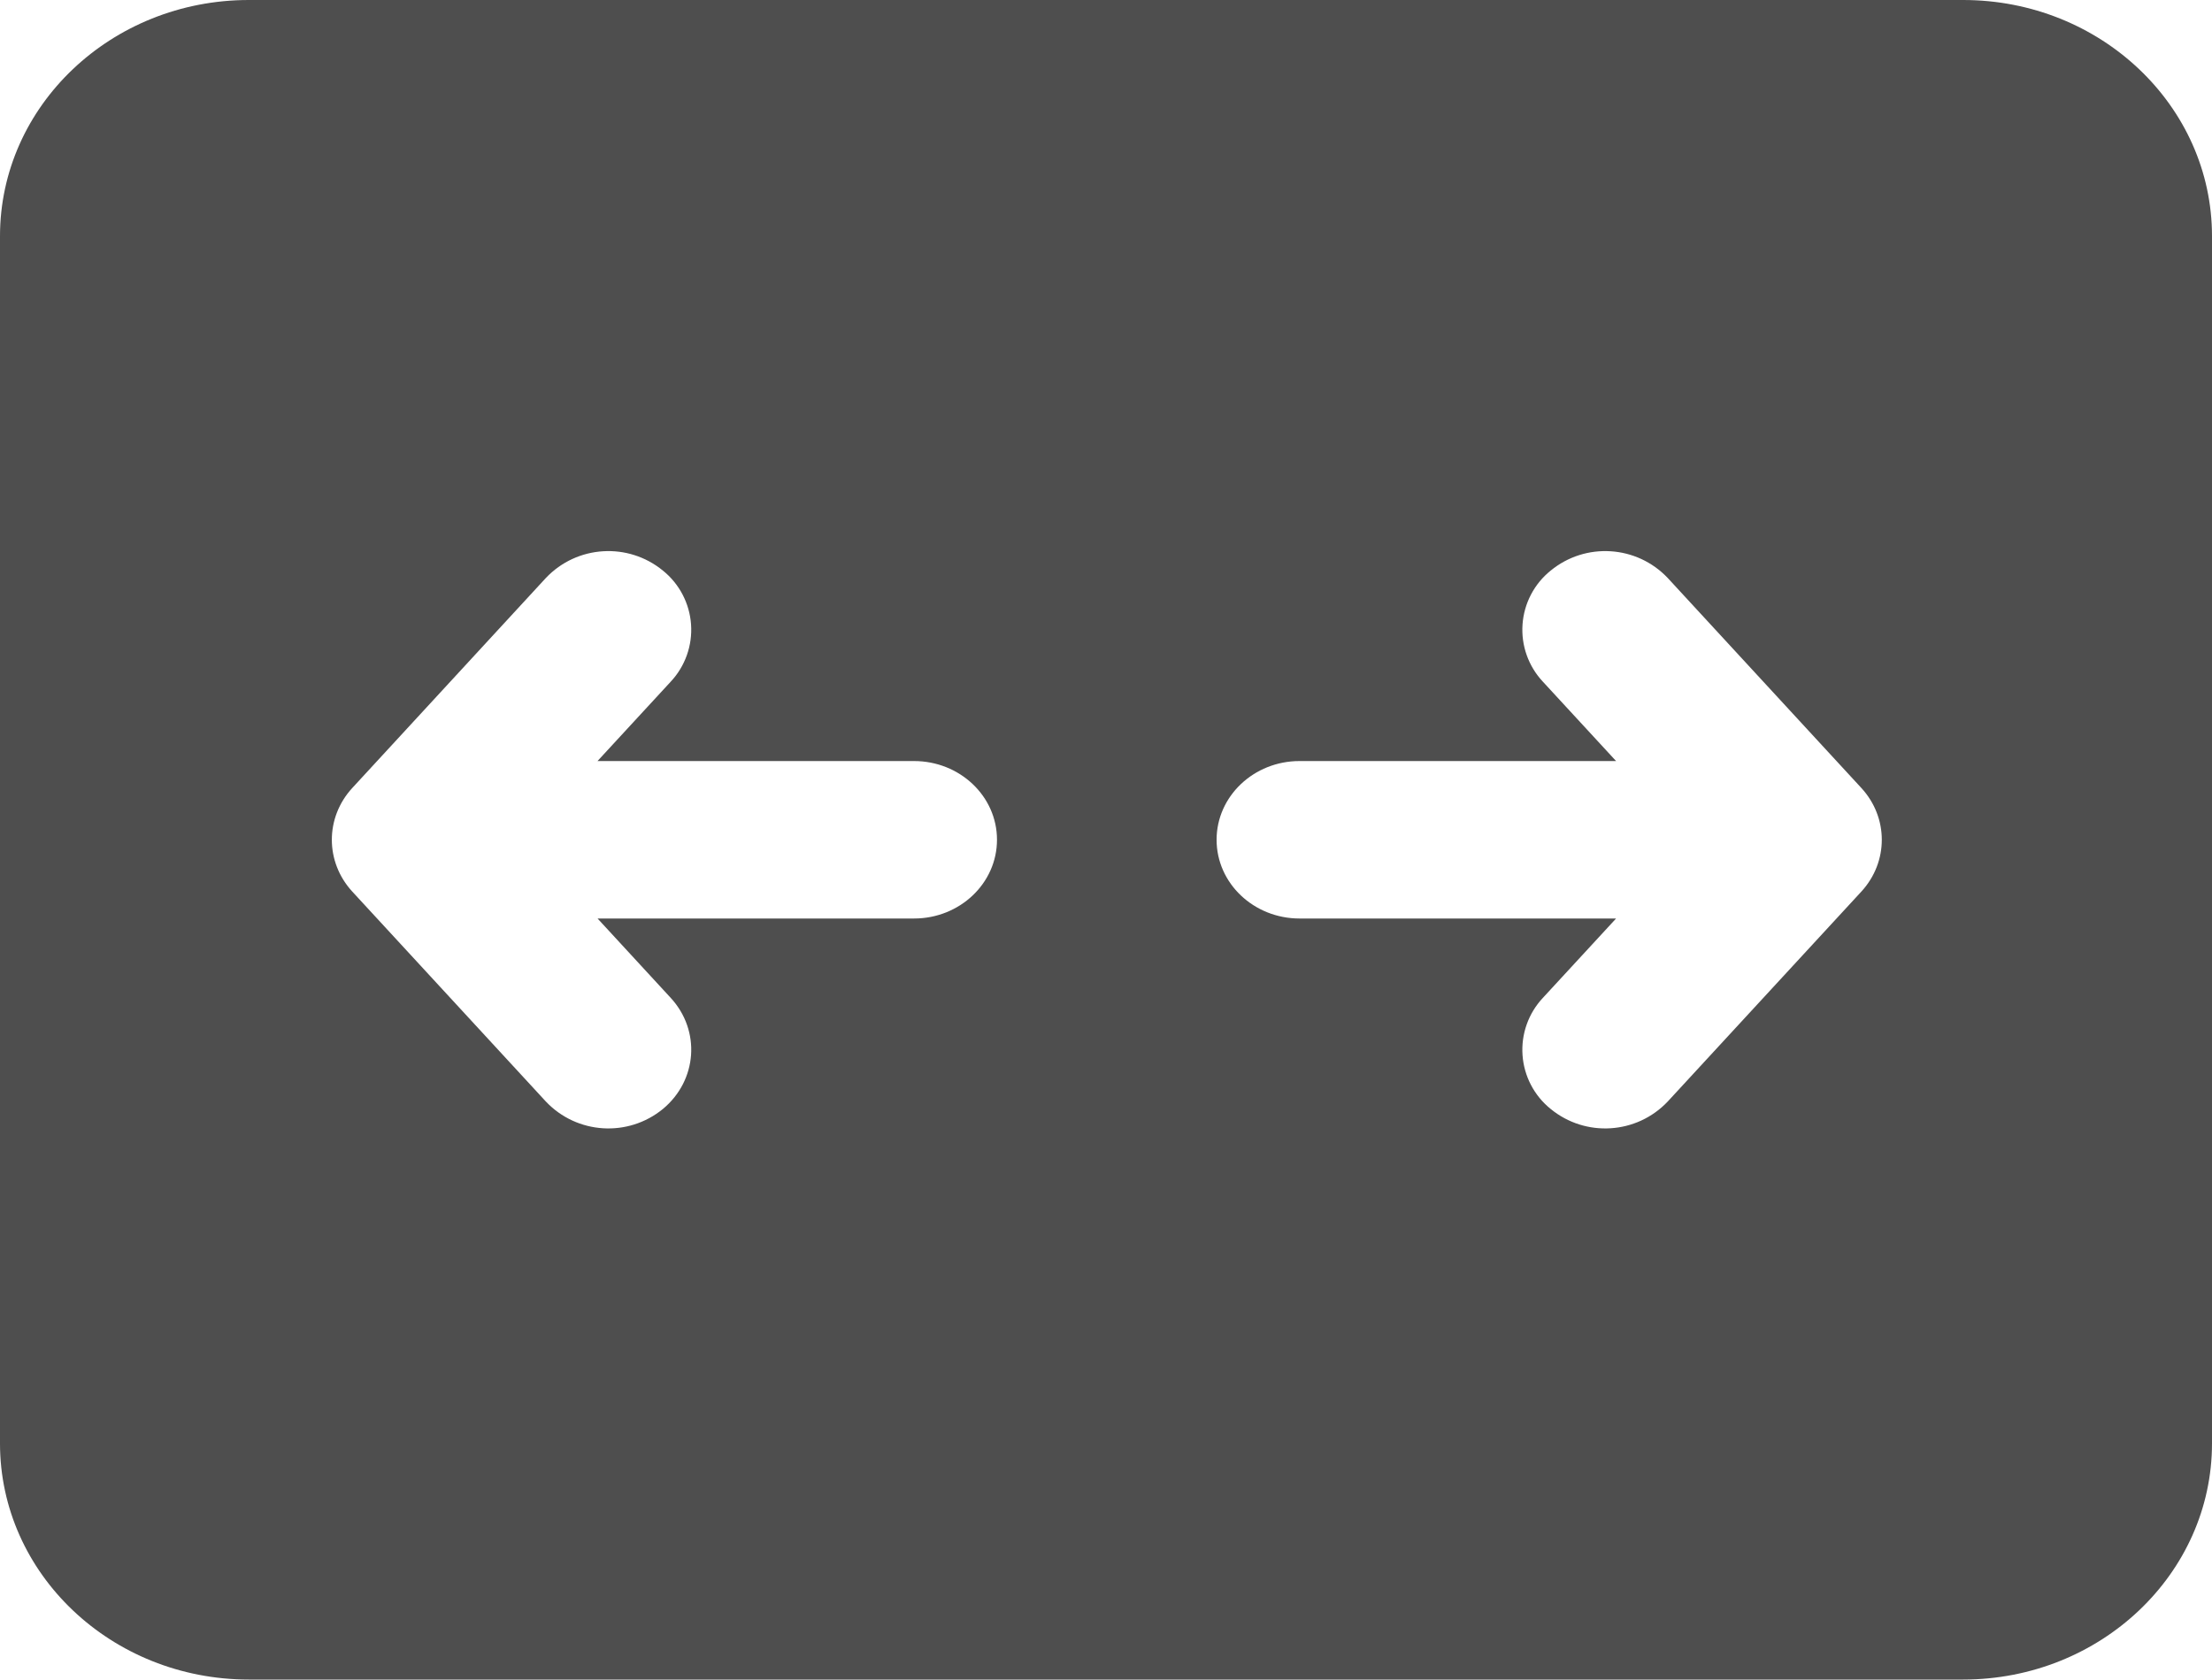
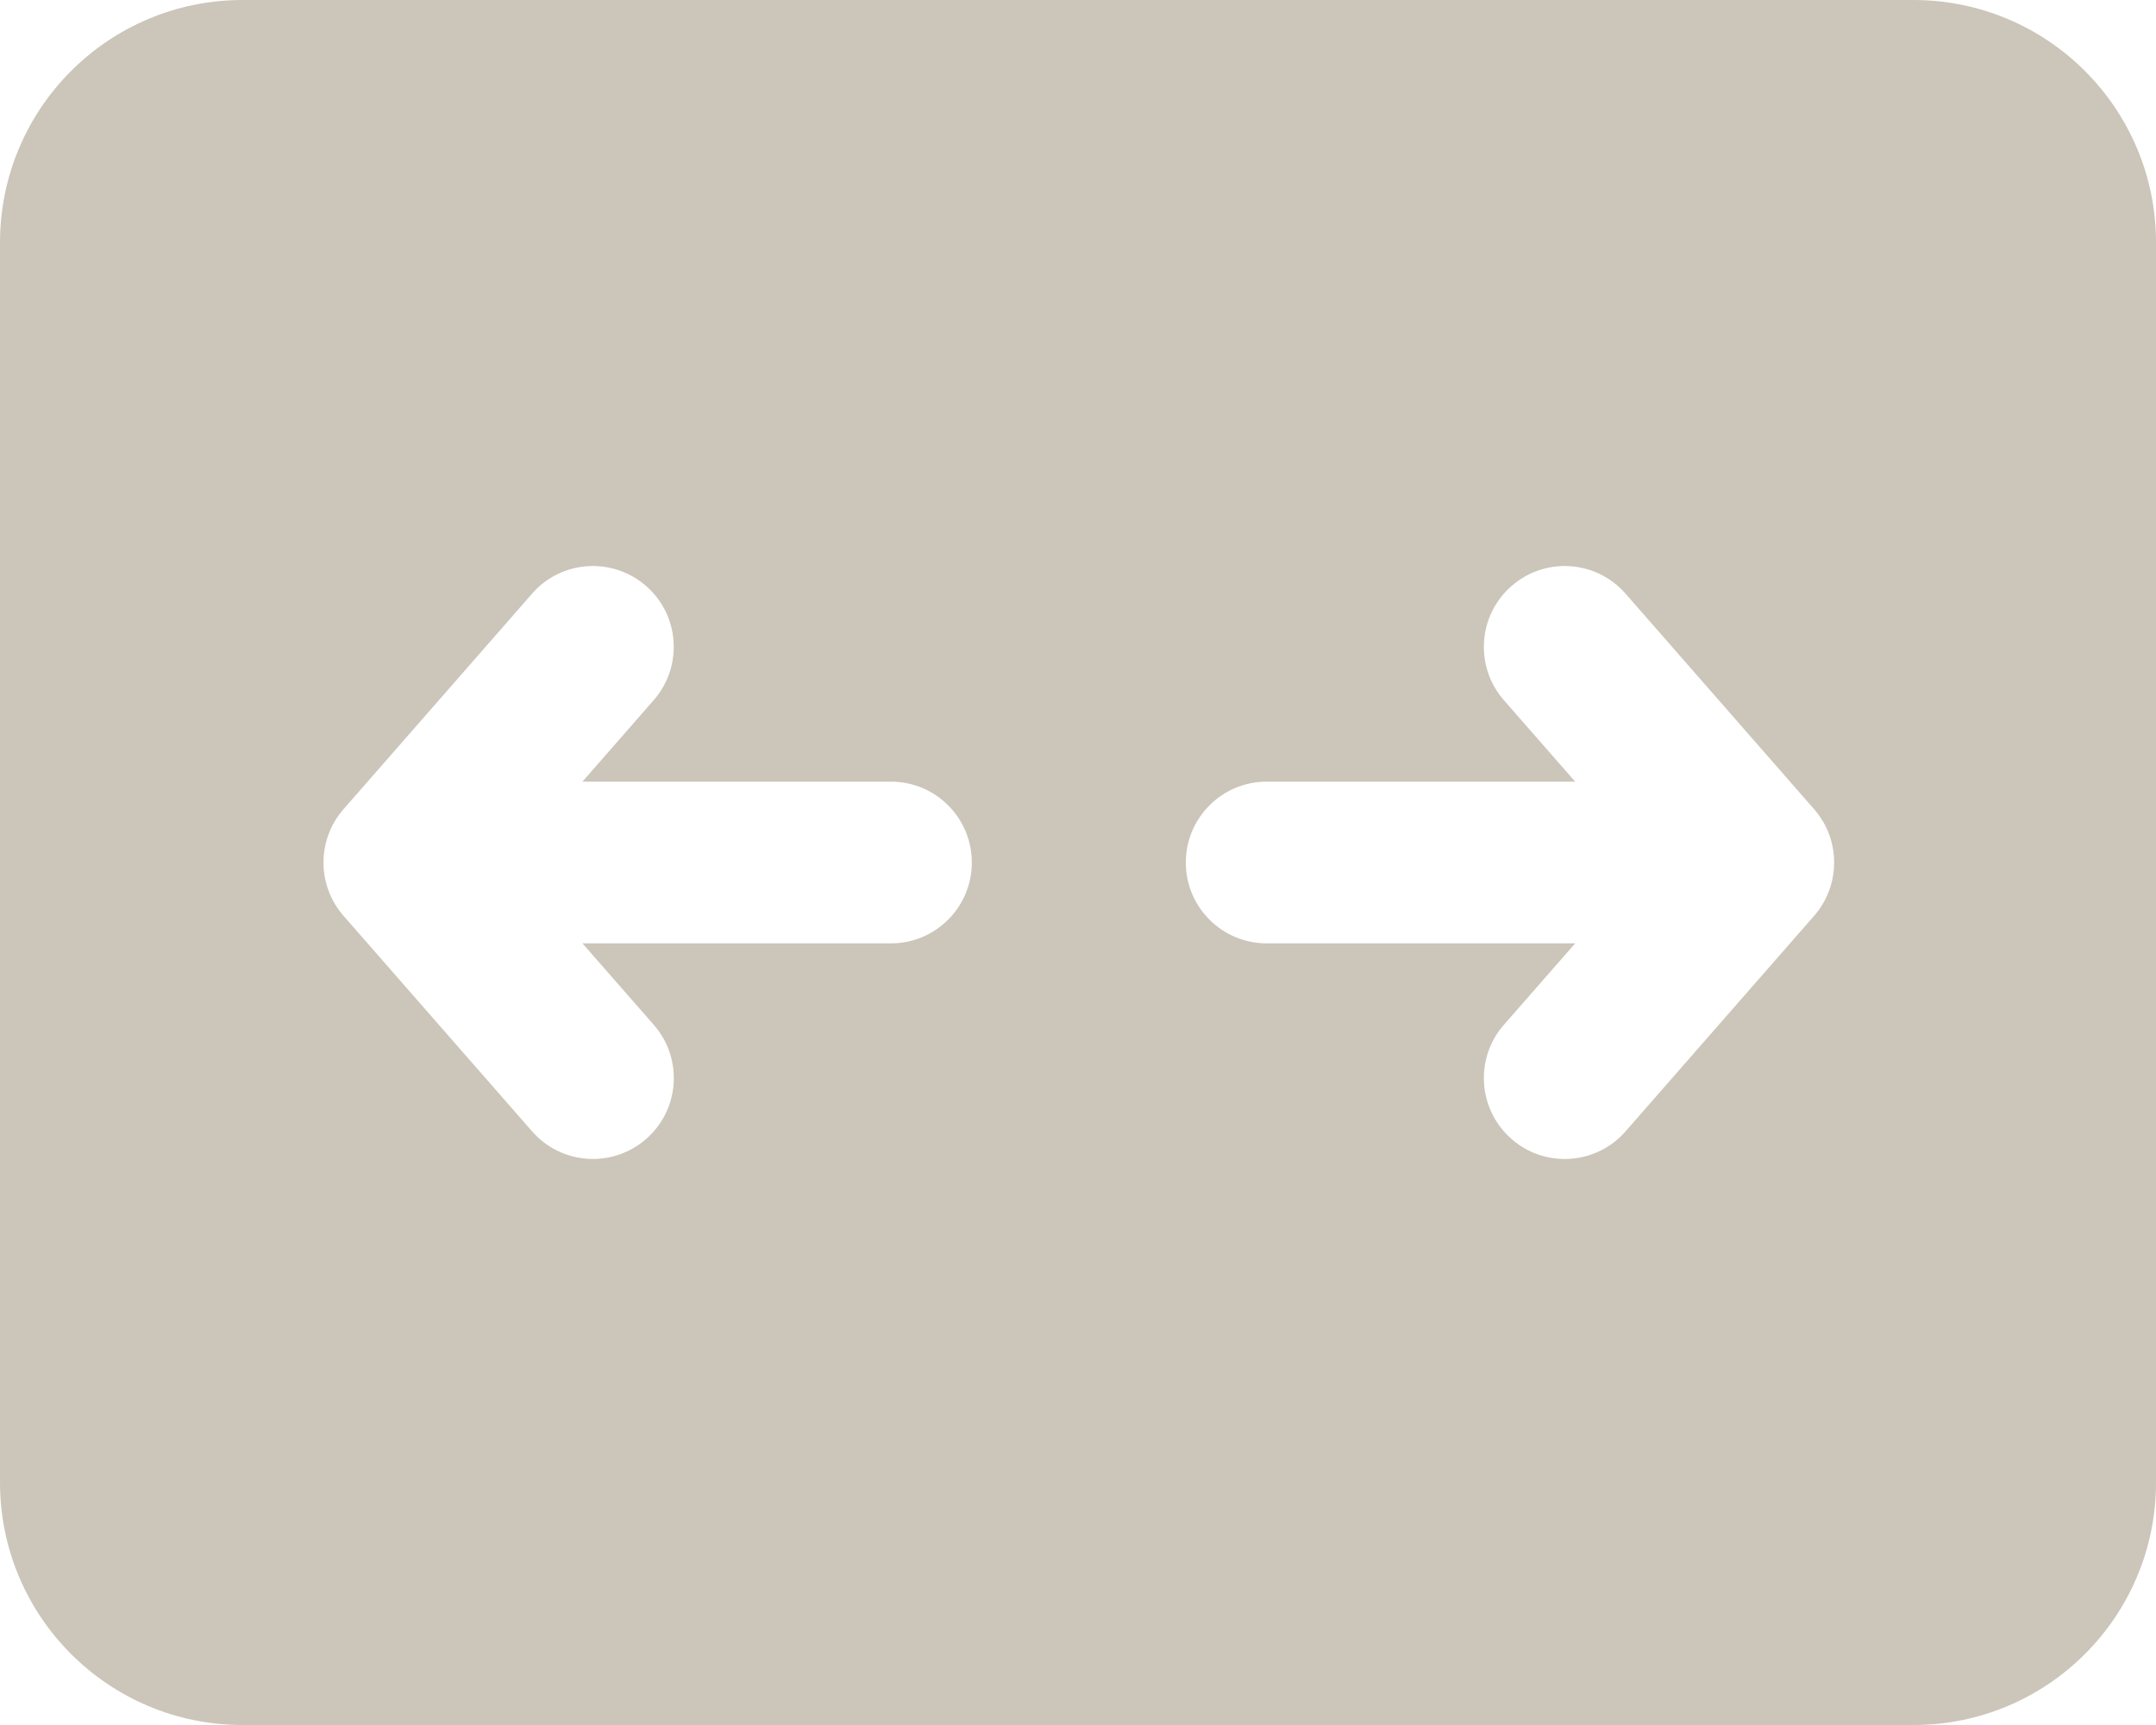
- <svg xmlns="http://www.w3.org/2000/svg" width="40.482" height="30.742" version="1.1" id="svg4">
-   <defs id="defs8" />
-   <path d="M4.554 0C2.04 0 0 1.935 0 4.323v22.096c0 2.387 2.039 4.323 4.554 4.323h31.373c2.516 0 4.555-1.936 4.555-4.323V4.323c0-2.388-2.04-4.323-4.555-4.323zm7.578 10.444a1.39 1.39 0 01.143 2.033l-1.34 1.453h5.793c.839 0 1.518.645 1.518 1.44 0 .797-.68 1.442-1.518 1.442h-5.792l1.339 1.453c.552.599.488 1.509-.143 2.033a1.575 1.575 0 01-2.142-.136L6.448 16.32c-.5-.544-.5-1.355 0-1.898l3.542-3.843a1.575 1.575 0 012.142-.135zm16.104 2.033a1.39 1.39 0 01.143-2.033 1.575 1.575 0 012.142.135l3.543 3.843c.5.543.5 1.354 0 1.898l-3.543 3.842a1.575 1.575 0 01-2.142.136 1.39 1.39 0 01-.143-2.033l1.34-1.453h-5.793c-.838 0-1.518-.645-1.518-1.441s.68-1.441 1.518-1.441h5.793z" stroke-width="9.401" fill="#4e4e4e" id="path2" />
+ <svg xmlns="http://www.w3.org/2000/svg" width="27.5" height="22" viewBox="0 0 27.5 22" version="1.1" id="svg1769">
+   <defs id="defs1763" />
+   <g id="layer1" transform="translate(-90.07168,-130.1372)">
+     <g id="g3435" transform="matrix(8.741264,0,0,8.741264,-1176.089,-390.4396)" style="display:inline;fill:#ccc5b9;fill-opacity:1">
+       <g style="display:inline;opacity:1;fill:#ccc5b9;fill-opacity:1;stroke-width:9.401" id="g3400" transform="matrix(0.1572999,0,0,0.1572999,144.5341,58.92476)">
+         <path d="M 4.25,4 C 3.007,4 2,5.007 2,6.25 v 11.5 C 2,18.993 3.007,20 4.25,20 h 15.5 C 20.993,20 22,18.993 22,17.75 V 6.25 C 22,5.007 20.993,4 19.75,4 Z M 7.994,9.436 C 8.306,9.708 8.337,10.182 8.064,10.494 L 7.403,11.25 h 2.862 c 0.414,0 0.75,0.336 0.75,0.75 0,0.414 -0.336,0.75 -0.75,0.75 H 7.403 l 0.662,0.756 c 0.273,0.312 0.241,0.786 -0.071,1.058 -0.312,0.273 -0.786,0.241 -1.058,-0.07 l -1.75,-2 c -0.247,-0.283 -0.247,-0.705 1e-5,-0.988 l 1.75,-2 C 7.208,9.194 7.682,9.163 7.994,9.436 Z M 15.95,10.494 C 15.678,10.182 15.709,9.708 16.021,9.436 16.332,9.163 16.806,9.194 17.079,9.506 l 1.75,2 c 0.247,0.283 0.247,0.705 0,0.988 l -1.75,2 c -0.273,0.312 -0.747,0.343 -1.058,0.07 -0.312,-0.273 -0.343,-0.747 -0.071,-1.058 L 16.612,12.75 h -2.862 c -0.414,0 -0.75,-0.336 -0.75,-0.75 0,-0.414 0.336,-0.75 0.75,-0.75 h 2.862 z" fill="#212121" id="path3389" style="fill:#ccc5b9;fill-opacity:1;stroke-width:15.813" />
+       </g>
+     </g>
+   </g>
</svg>
